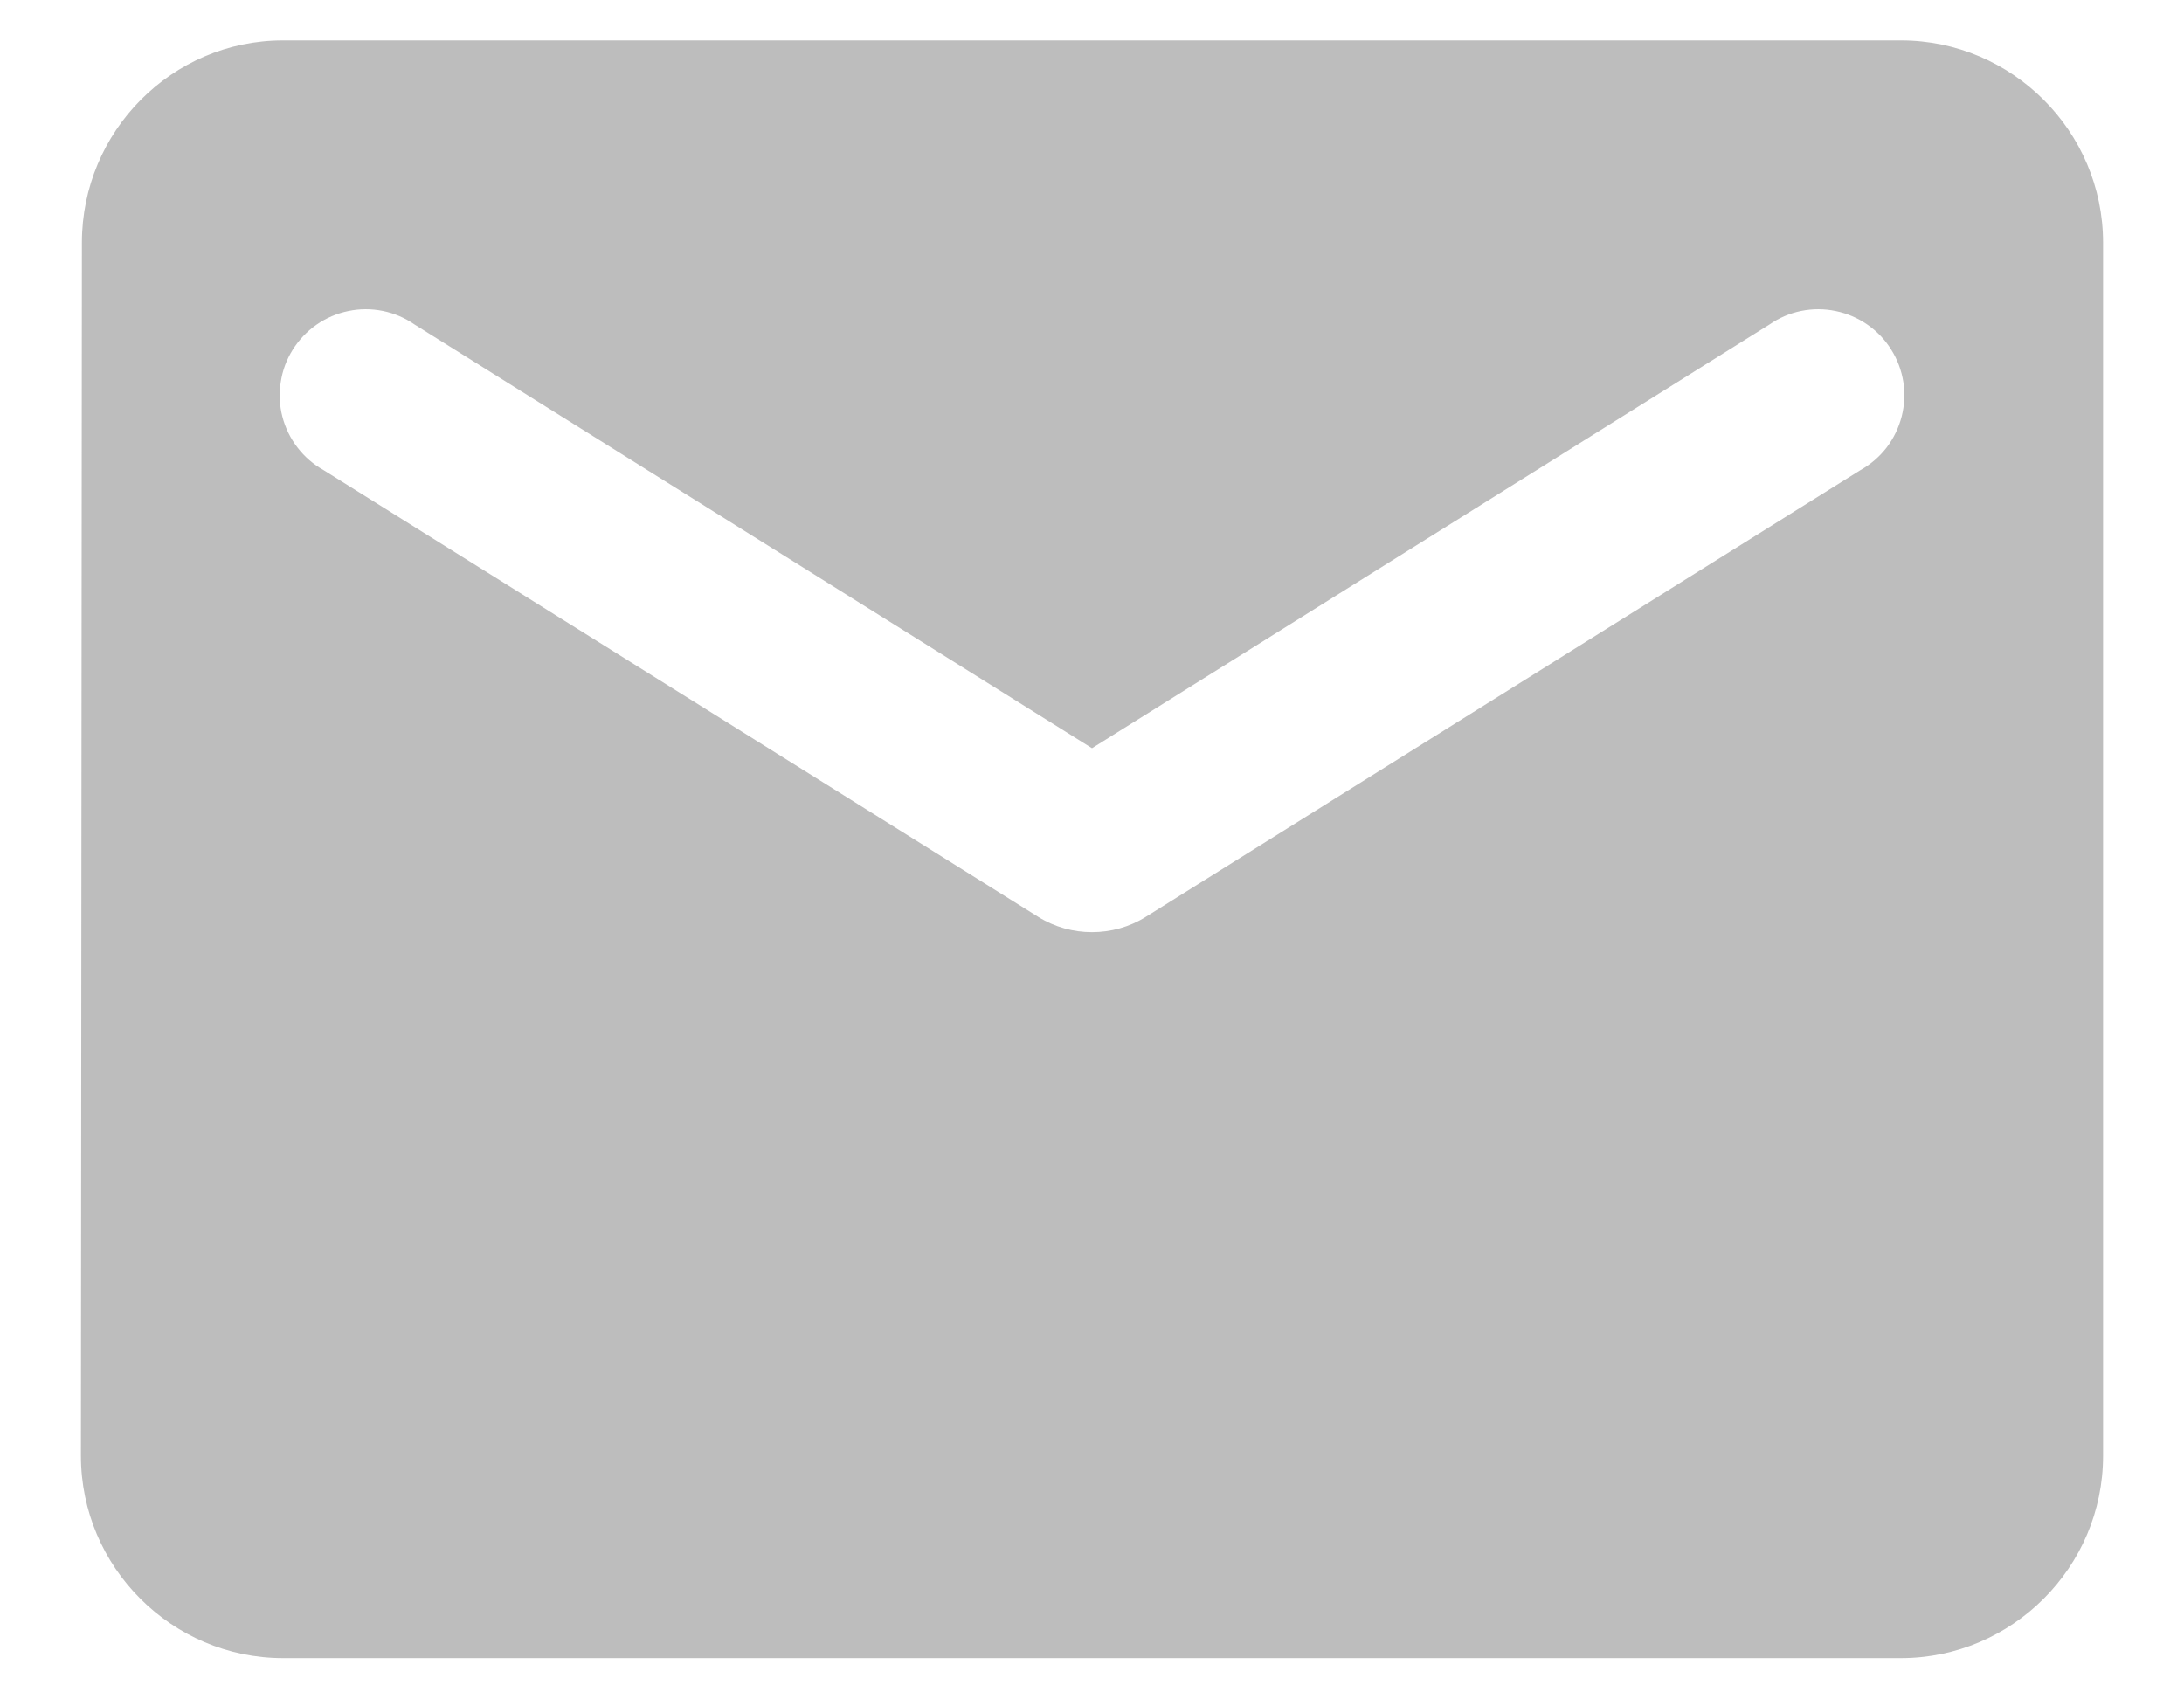
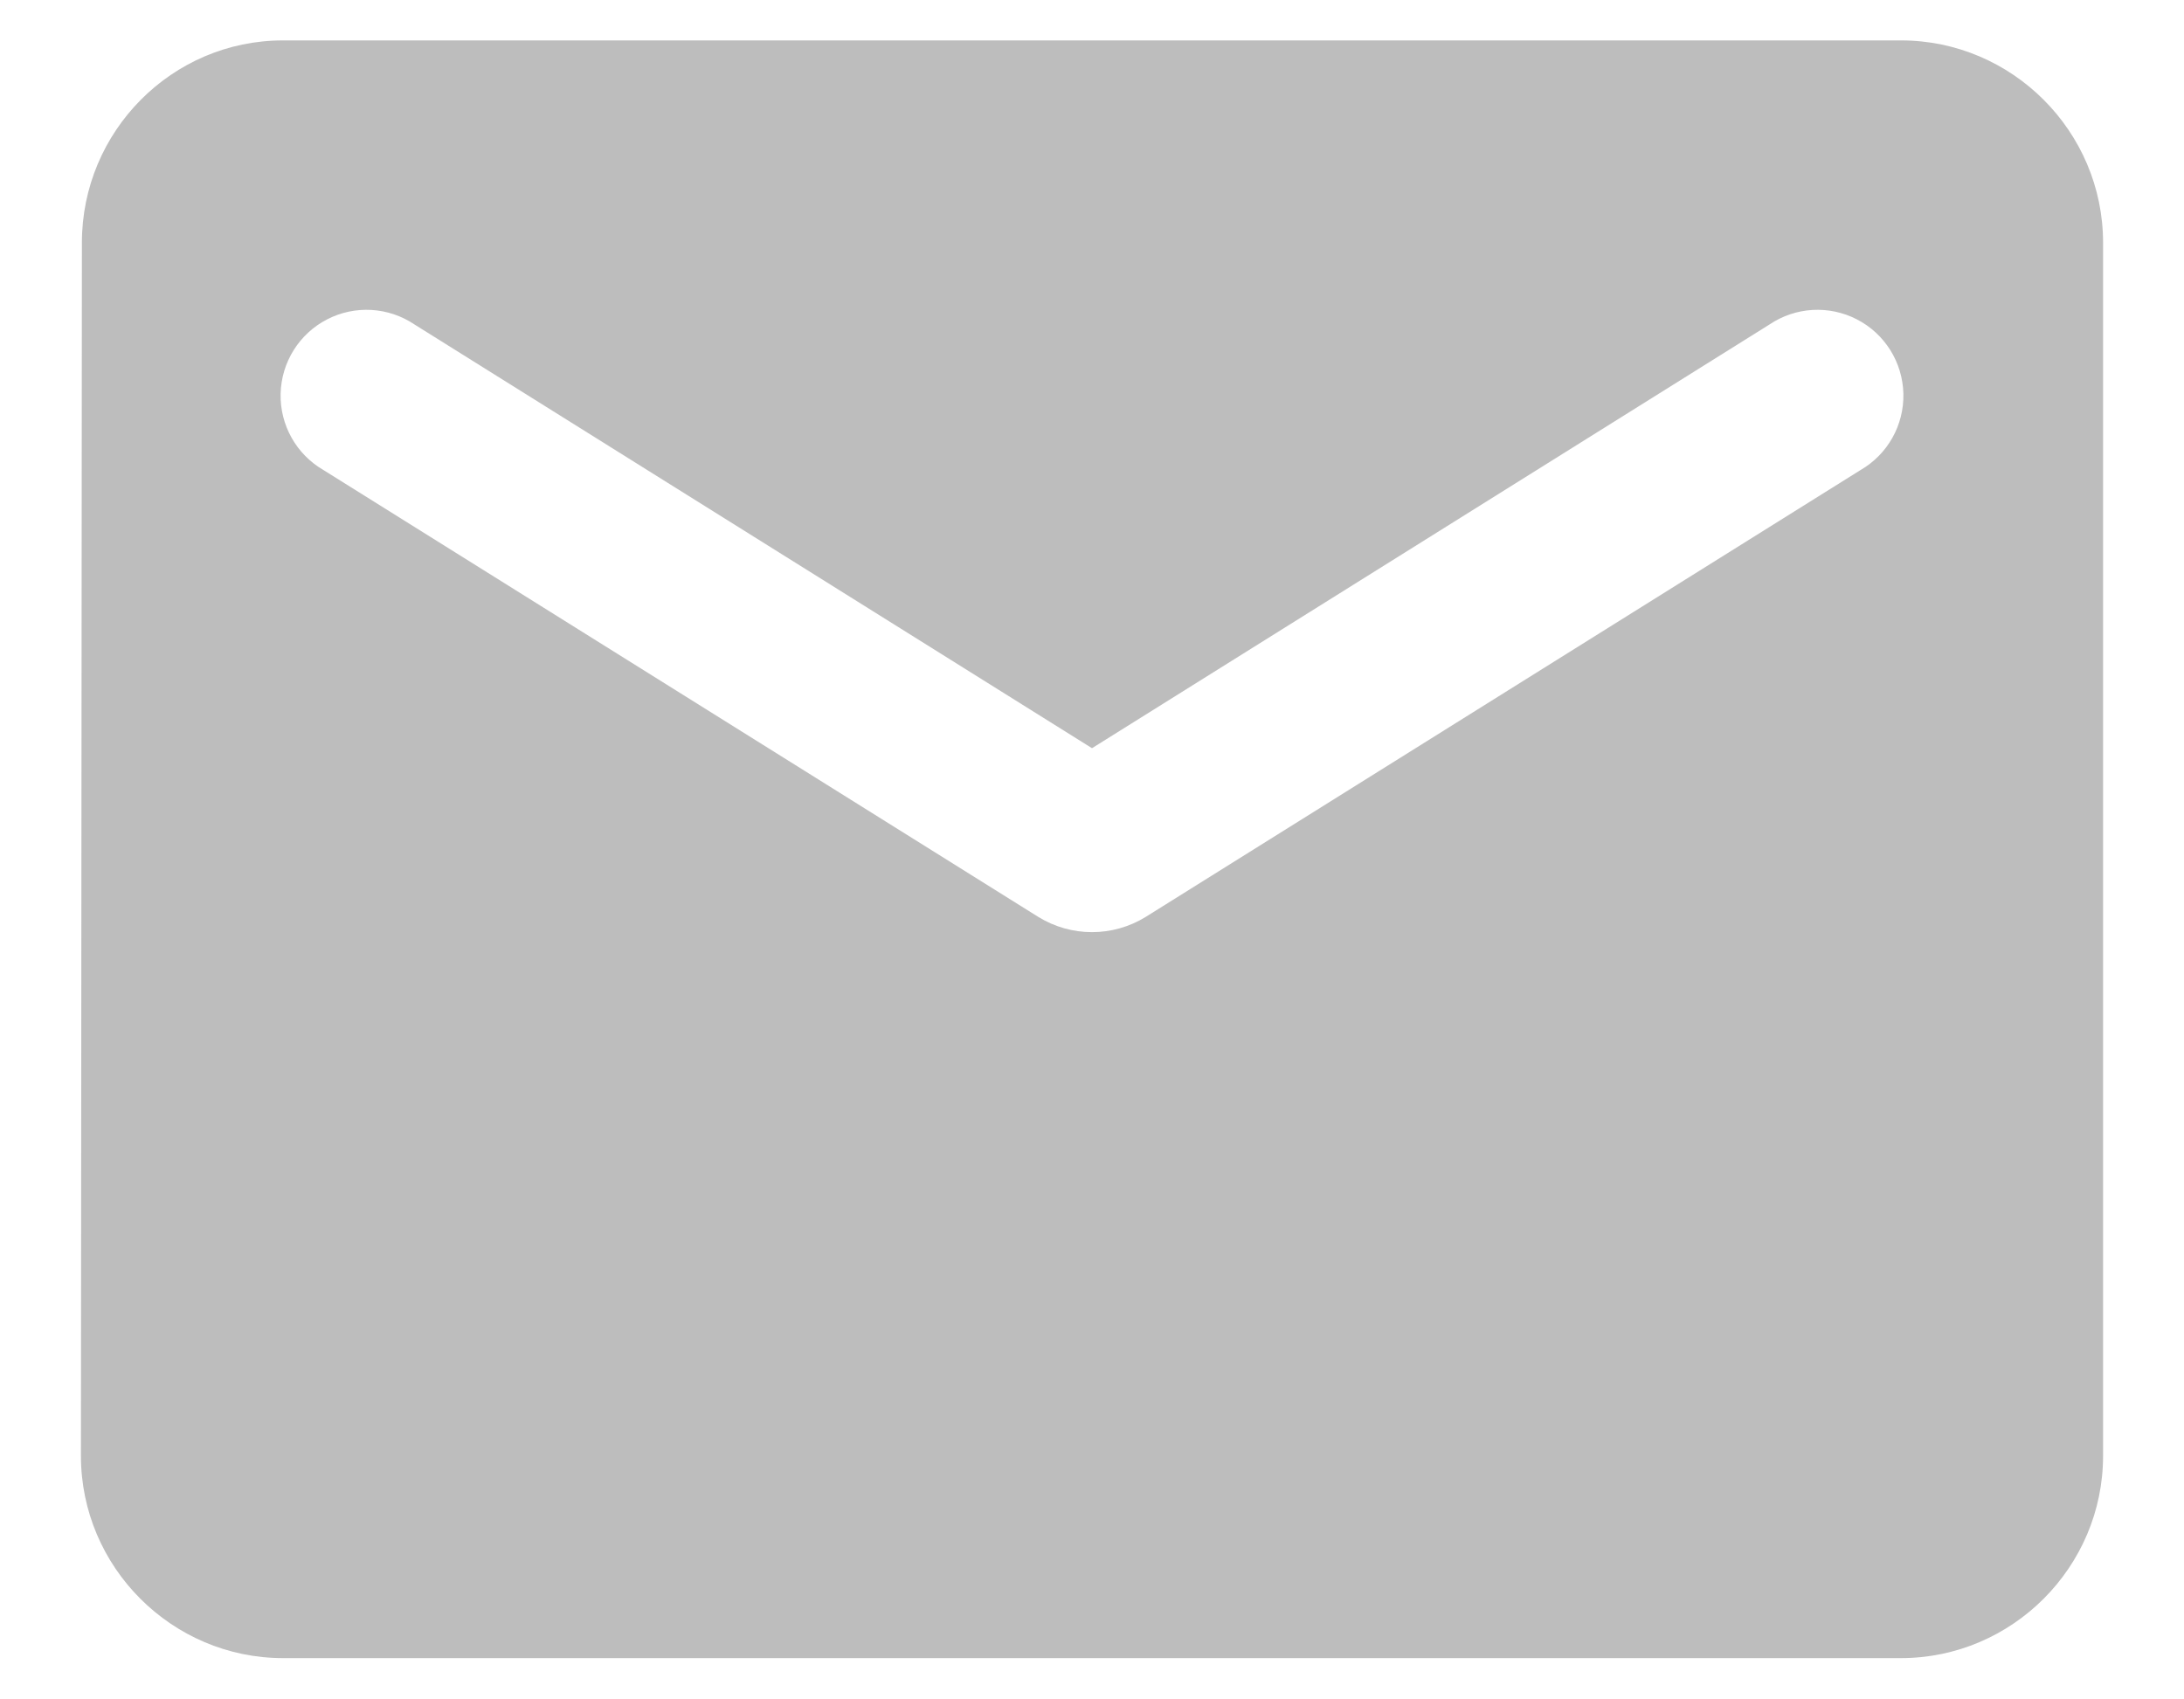
- <svg xmlns="http://www.w3.org/2000/svg" width="18" height="14" viewBox="0 0 18 14" fill="none">
-   <path d="M15.667 0.333H2.333C1.417 0.333 0.675 1.083 0.675 2L0.667 12C0.667 12.917 1.417 13.667 2.333 13.667H15.667C16.583 13.667 17.333 12.917 17.333 12V2C17.333 1.083 16.583 0.333 15.667 0.333ZM15.333 3.875L9.442 7.558C9.175 7.725 8.825 7.725 8.558 7.558L2.667 3.875C2.583 3.828 2.51 3.765 2.452 3.689C2.393 3.613 2.351 3.526 2.327 3.433C2.303 3.34 2.299 3.243 2.314 3.149C2.328 3.054 2.362 2.963 2.413 2.882C2.464 2.801 2.53 2.731 2.609 2.676C2.688 2.621 2.777 2.583 2.87 2.564C2.964 2.544 3.061 2.544 3.155 2.563C3.249 2.582 3.338 2.62 3.417 2.675L9 6.167L14.583 2.675C14.662 2.62 14.751 2.582 14.845 2.563C14.939 2.544 15.036 2.544 15.13 2.564C15.223 2.583 15.312 2.621 15.391 2.676C15.47 2.731 15.537 2.801 15.587 2.882C15.638 2.963 15.672 3.054 15.687 3.149C15.701 3.243 15.697 3.34 15.673 3.433C15.649 3.526 15.607 3.613 15.549 3.689C15.49 3.765 15.417 3.828 15.333 3.875Z" fill="#BDBDBD" />
+ <svg xmlns="http://www.w3.org/2000/svg" width="18" height="14" fill="none">
+   <path d="M15.667.333H2.333C1.417.333.675 1.083.675 2L.667 12c0 .917.75 1.667 1.666 1.667h13.334c.916 0 1.666-.75 1.666-1.667V2c0-.917-.75-1.667-1.666-1.667zm-.334 3.542L9.442 7.558a.843.843 0 01-.884 0L2.667 3.875a.708.708 0 11.75-1.2L9 6.167l5.583-3.492a.708.708 0 11.75 1.2z" fill="#BDBDBD" />
</svg>
